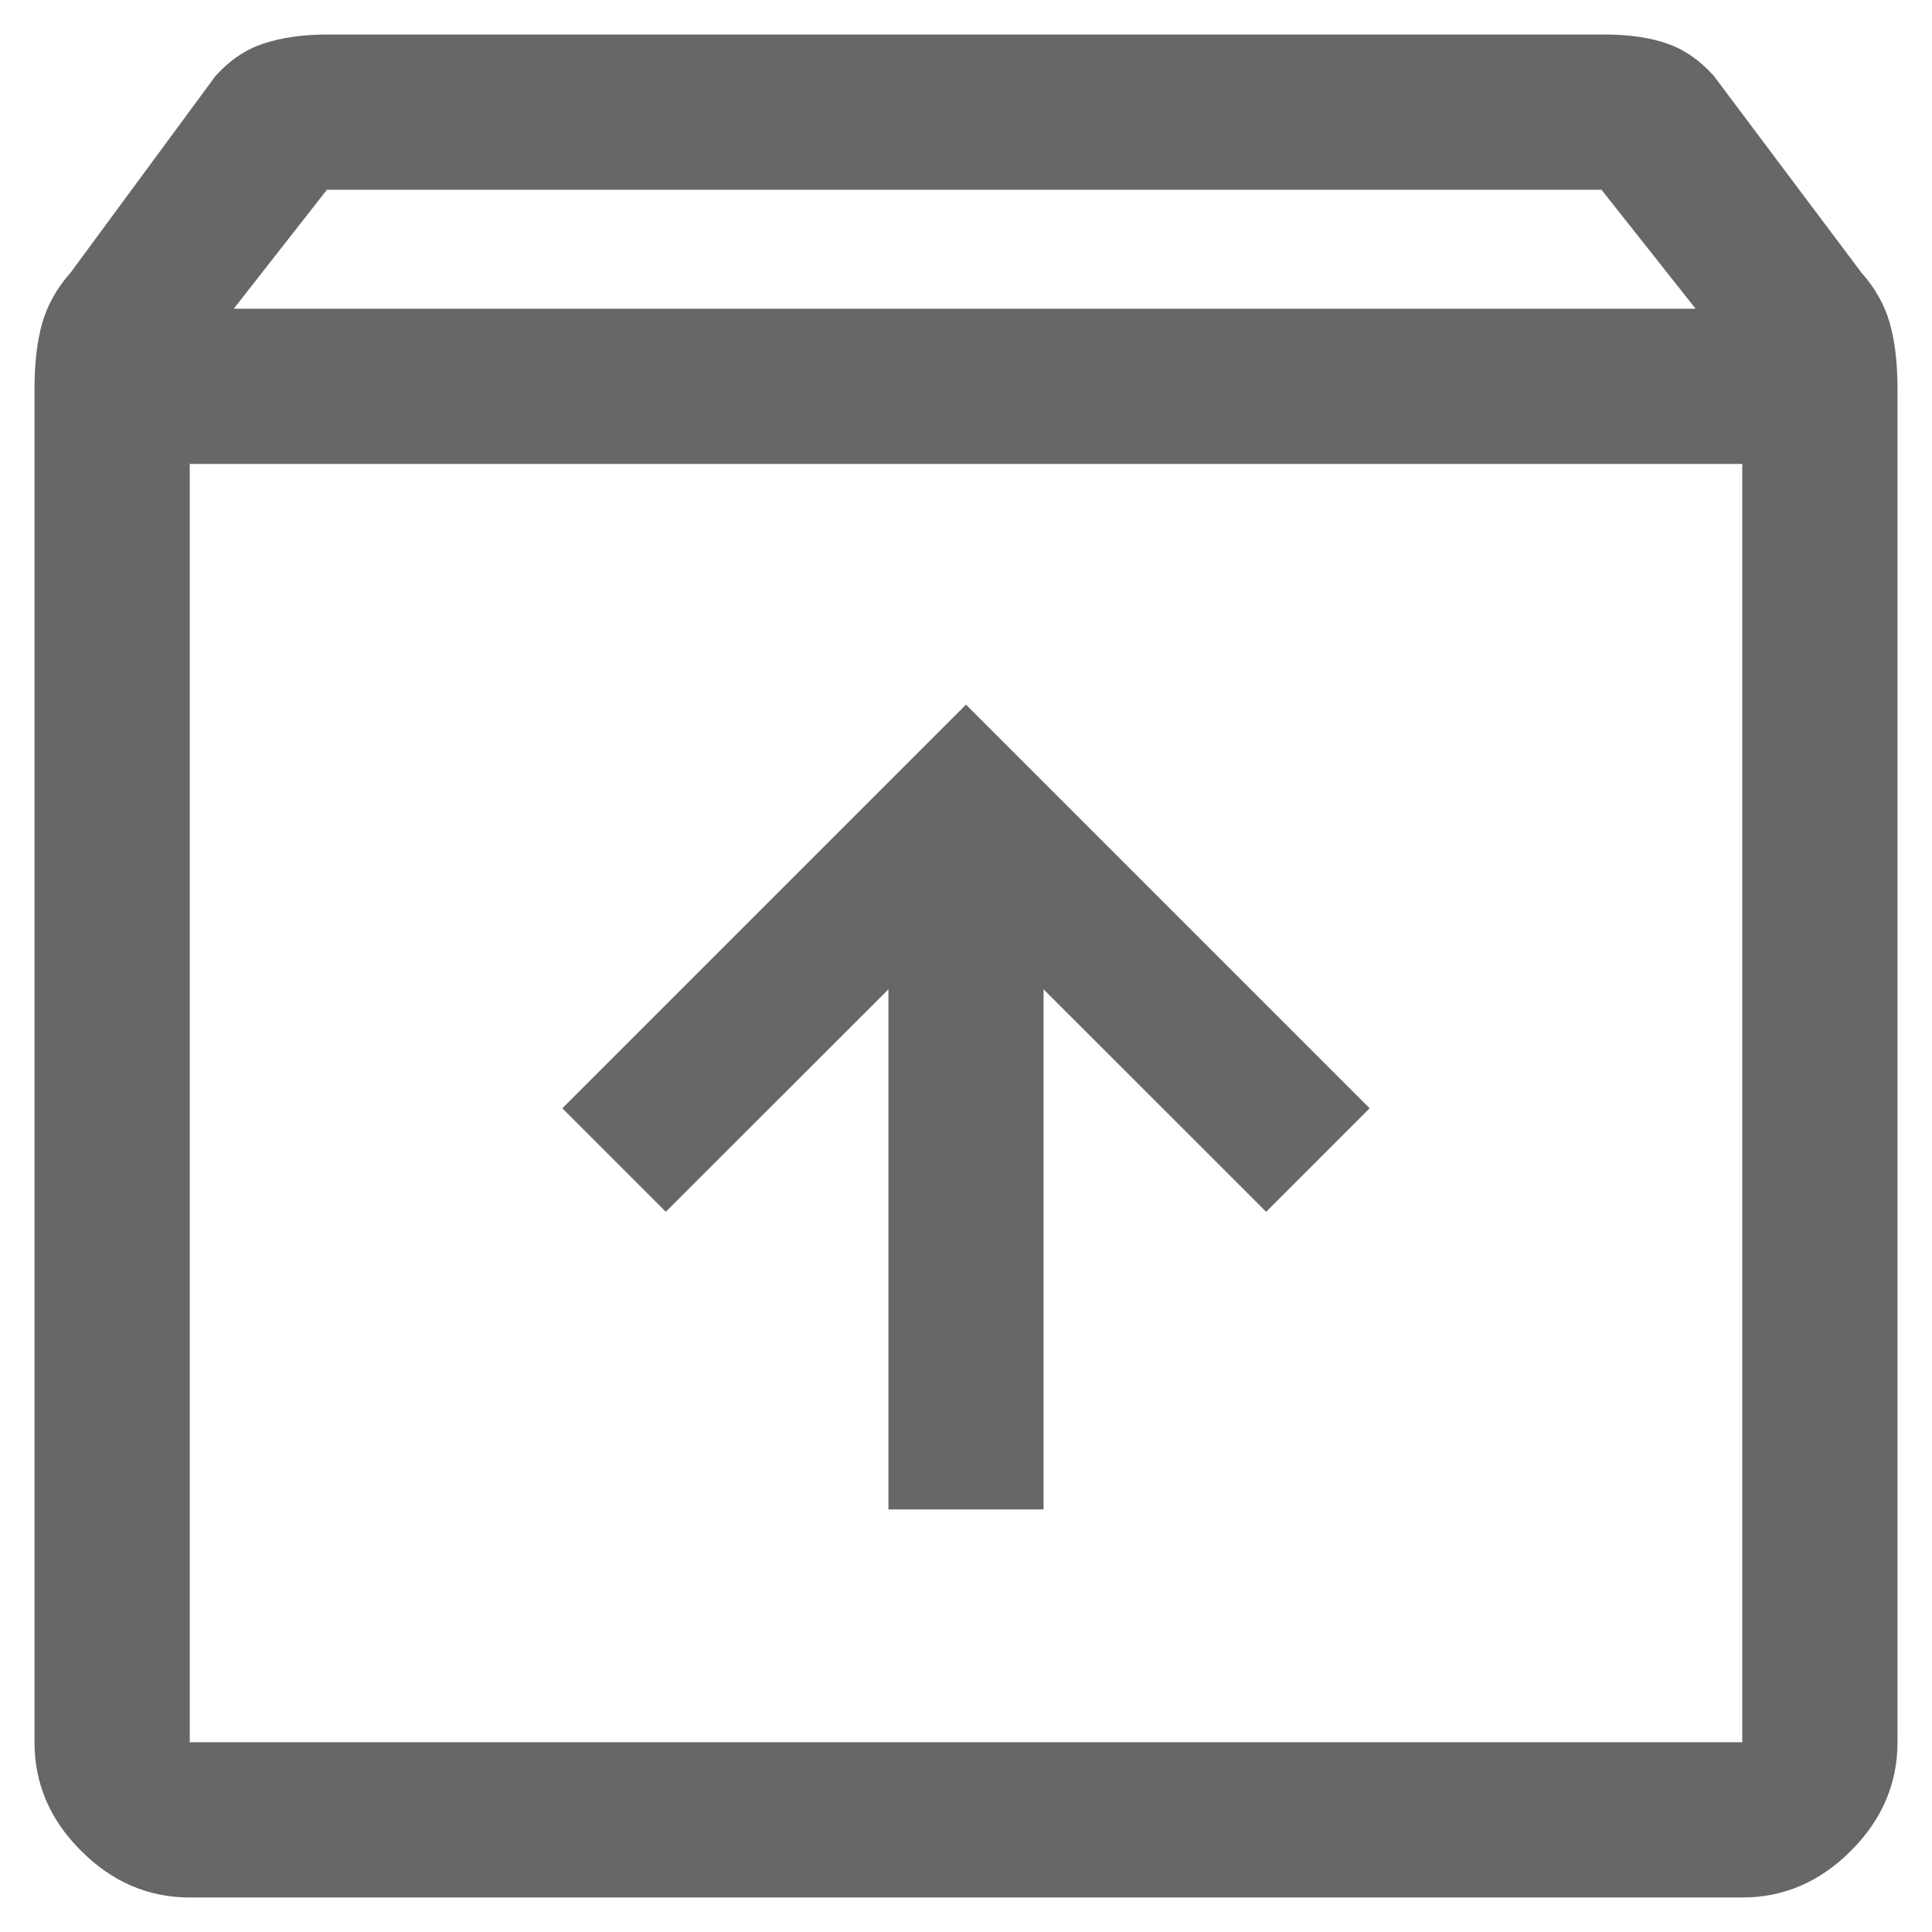
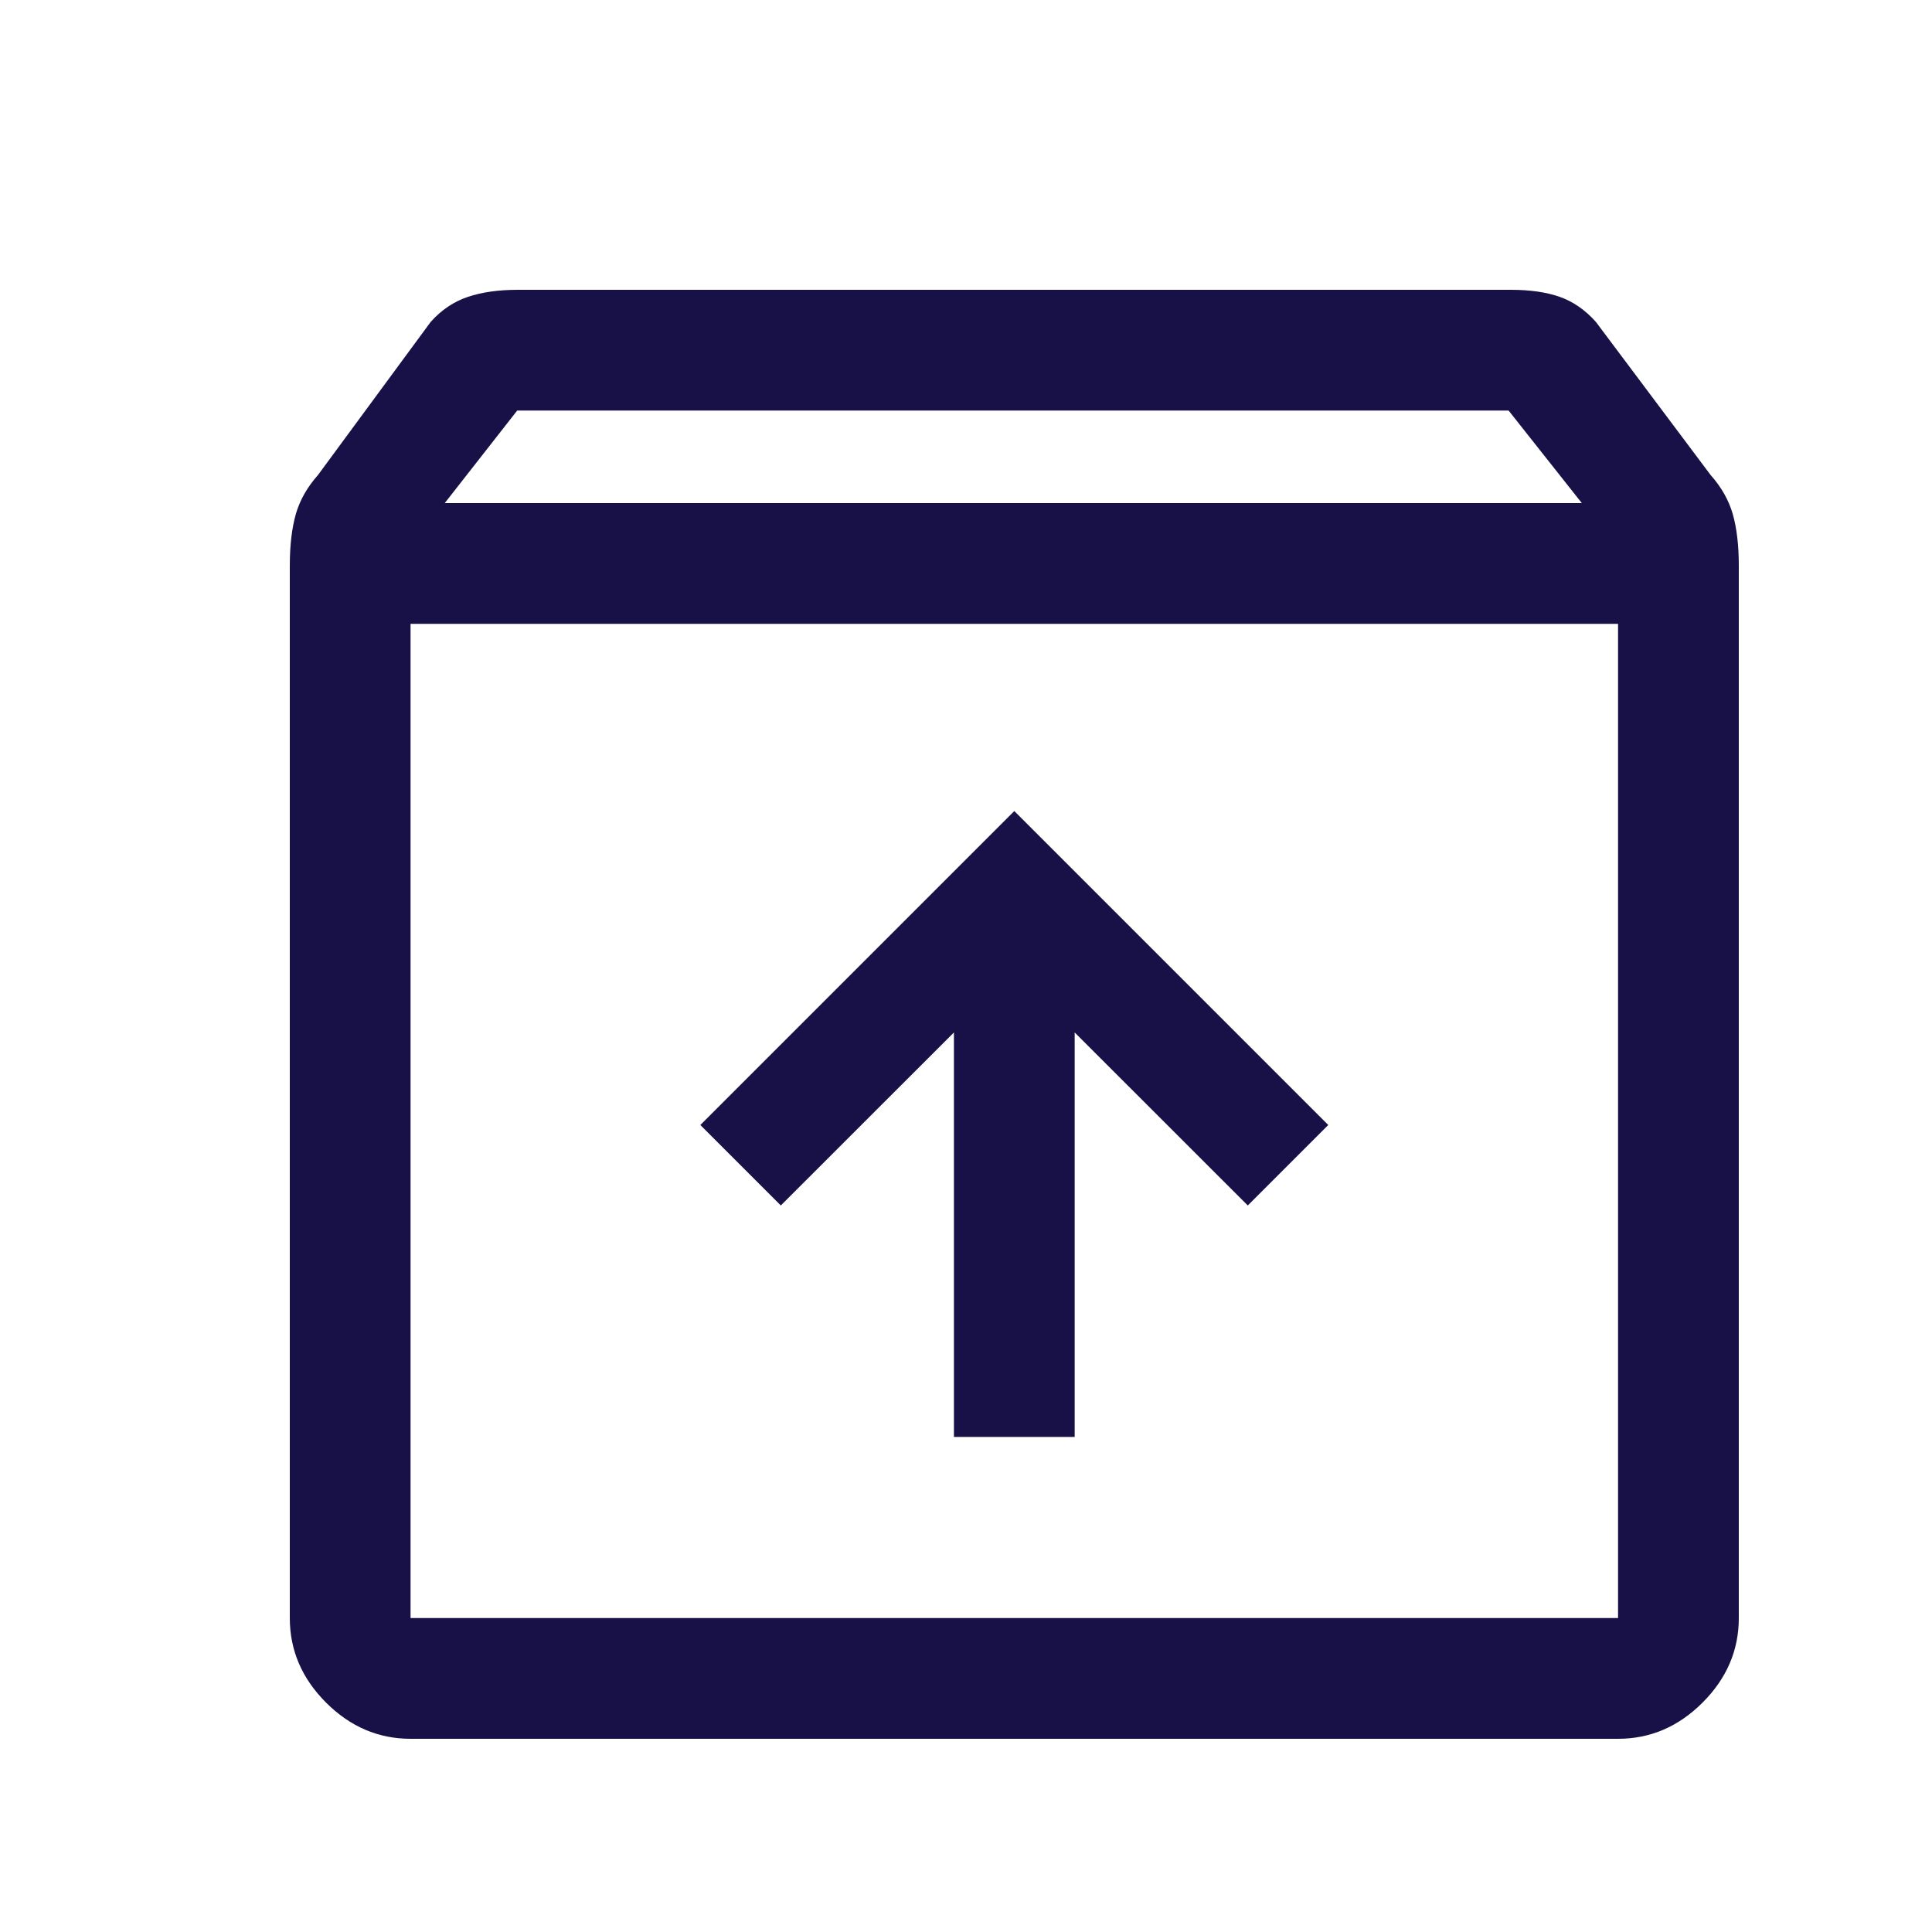
- <svg xmlns="http://www.w3.org/2000/svg" width="14" height="14" viewBox="0 0 14 14" fill="none">
-   <path d="M1.375 13.75C1.075 13.75 0.812 13.637 0.588 13.412C0.362 13.188 0.25 12.925 0.25 12.625V2.819C0.25 2.631 0.269 2.472 0.306 2.341C0.344 2.209 0.412 2.087 0.512 1.975L1.562 0.55C1.663 0.438 1.778 0.359 1.909 0.316C2.041 0.272 2.196 0.25 2.376 0.25H11.624C11.804 0.25 11.956 0.272 12.081 0.316C12.206 0.359 12.319 0.438 12.419 0.55L13.488 1.975C13.588 2.087 13.656 2.209 13.694 2.341C13.731 2.472 13.75 2.631 13.75 2.819V12.625C13.75 12.925 13.637 13.188 13.412 13.412C13.188 13.637 12.925 13.75 12.625 13.75H1.375ZM1.694 2.237H12.287L11.605 1.375H2.369L1.694 2.237ZM1.375 3.362V12.625H12.625V3.362H1.375ZM6.438 10.938H7.562V7.169L9.175 8.781L9.925 8.031L7 5.106L4.075 8.031L4.825 8.781L6.438 7.169V10.938Z" fill="#676767" />
+ <svg xmlns="http://www.w3.org/2000/svg" width="20" height="20" viewBox="0 0 20 20" fill="none">
+   <path d="M4.25 18C3.917 18 3.625 17.875 3.375 17.625C3.125 17.375 3 17.083 3 16.75V5.854C3 5.646 3.021 5.469 3.062 5.323C3.104 5.177 3.181 5.042 3.292 4.917L4.458 3.333C4.569 3.208 4.698 3.122 4.844 3.073C4.99 3.024 5.162 3 5.362 3H15.638C15.838 3 16.007 3.024 16.146 3.073C16.285 3.122 16.41 3.208 16.521 3.333L17.708 4.917C17.819 5.042 17.896 5.177 17.938 5.323C17.979 5.469 18 5.646 18 5.854V16.75C18 17.083 17.875 17.375 17.625 17.625C17.375 17.875 17.083 18 16.75 18H4.25ZM4.604 5.208H16.375L15.617 4.25H5.354L4.604 5.208ZM4.25 6.458V16.75H16.75V6.458H4.25ZM9.875 14.875H11.125V10.688L12.917 12.479L13.75 11.646L10.5 8.396L7.25 11.646L8.083 12.479L9.875 10.688V14.875Z" fill="#181147" />
</svg>
